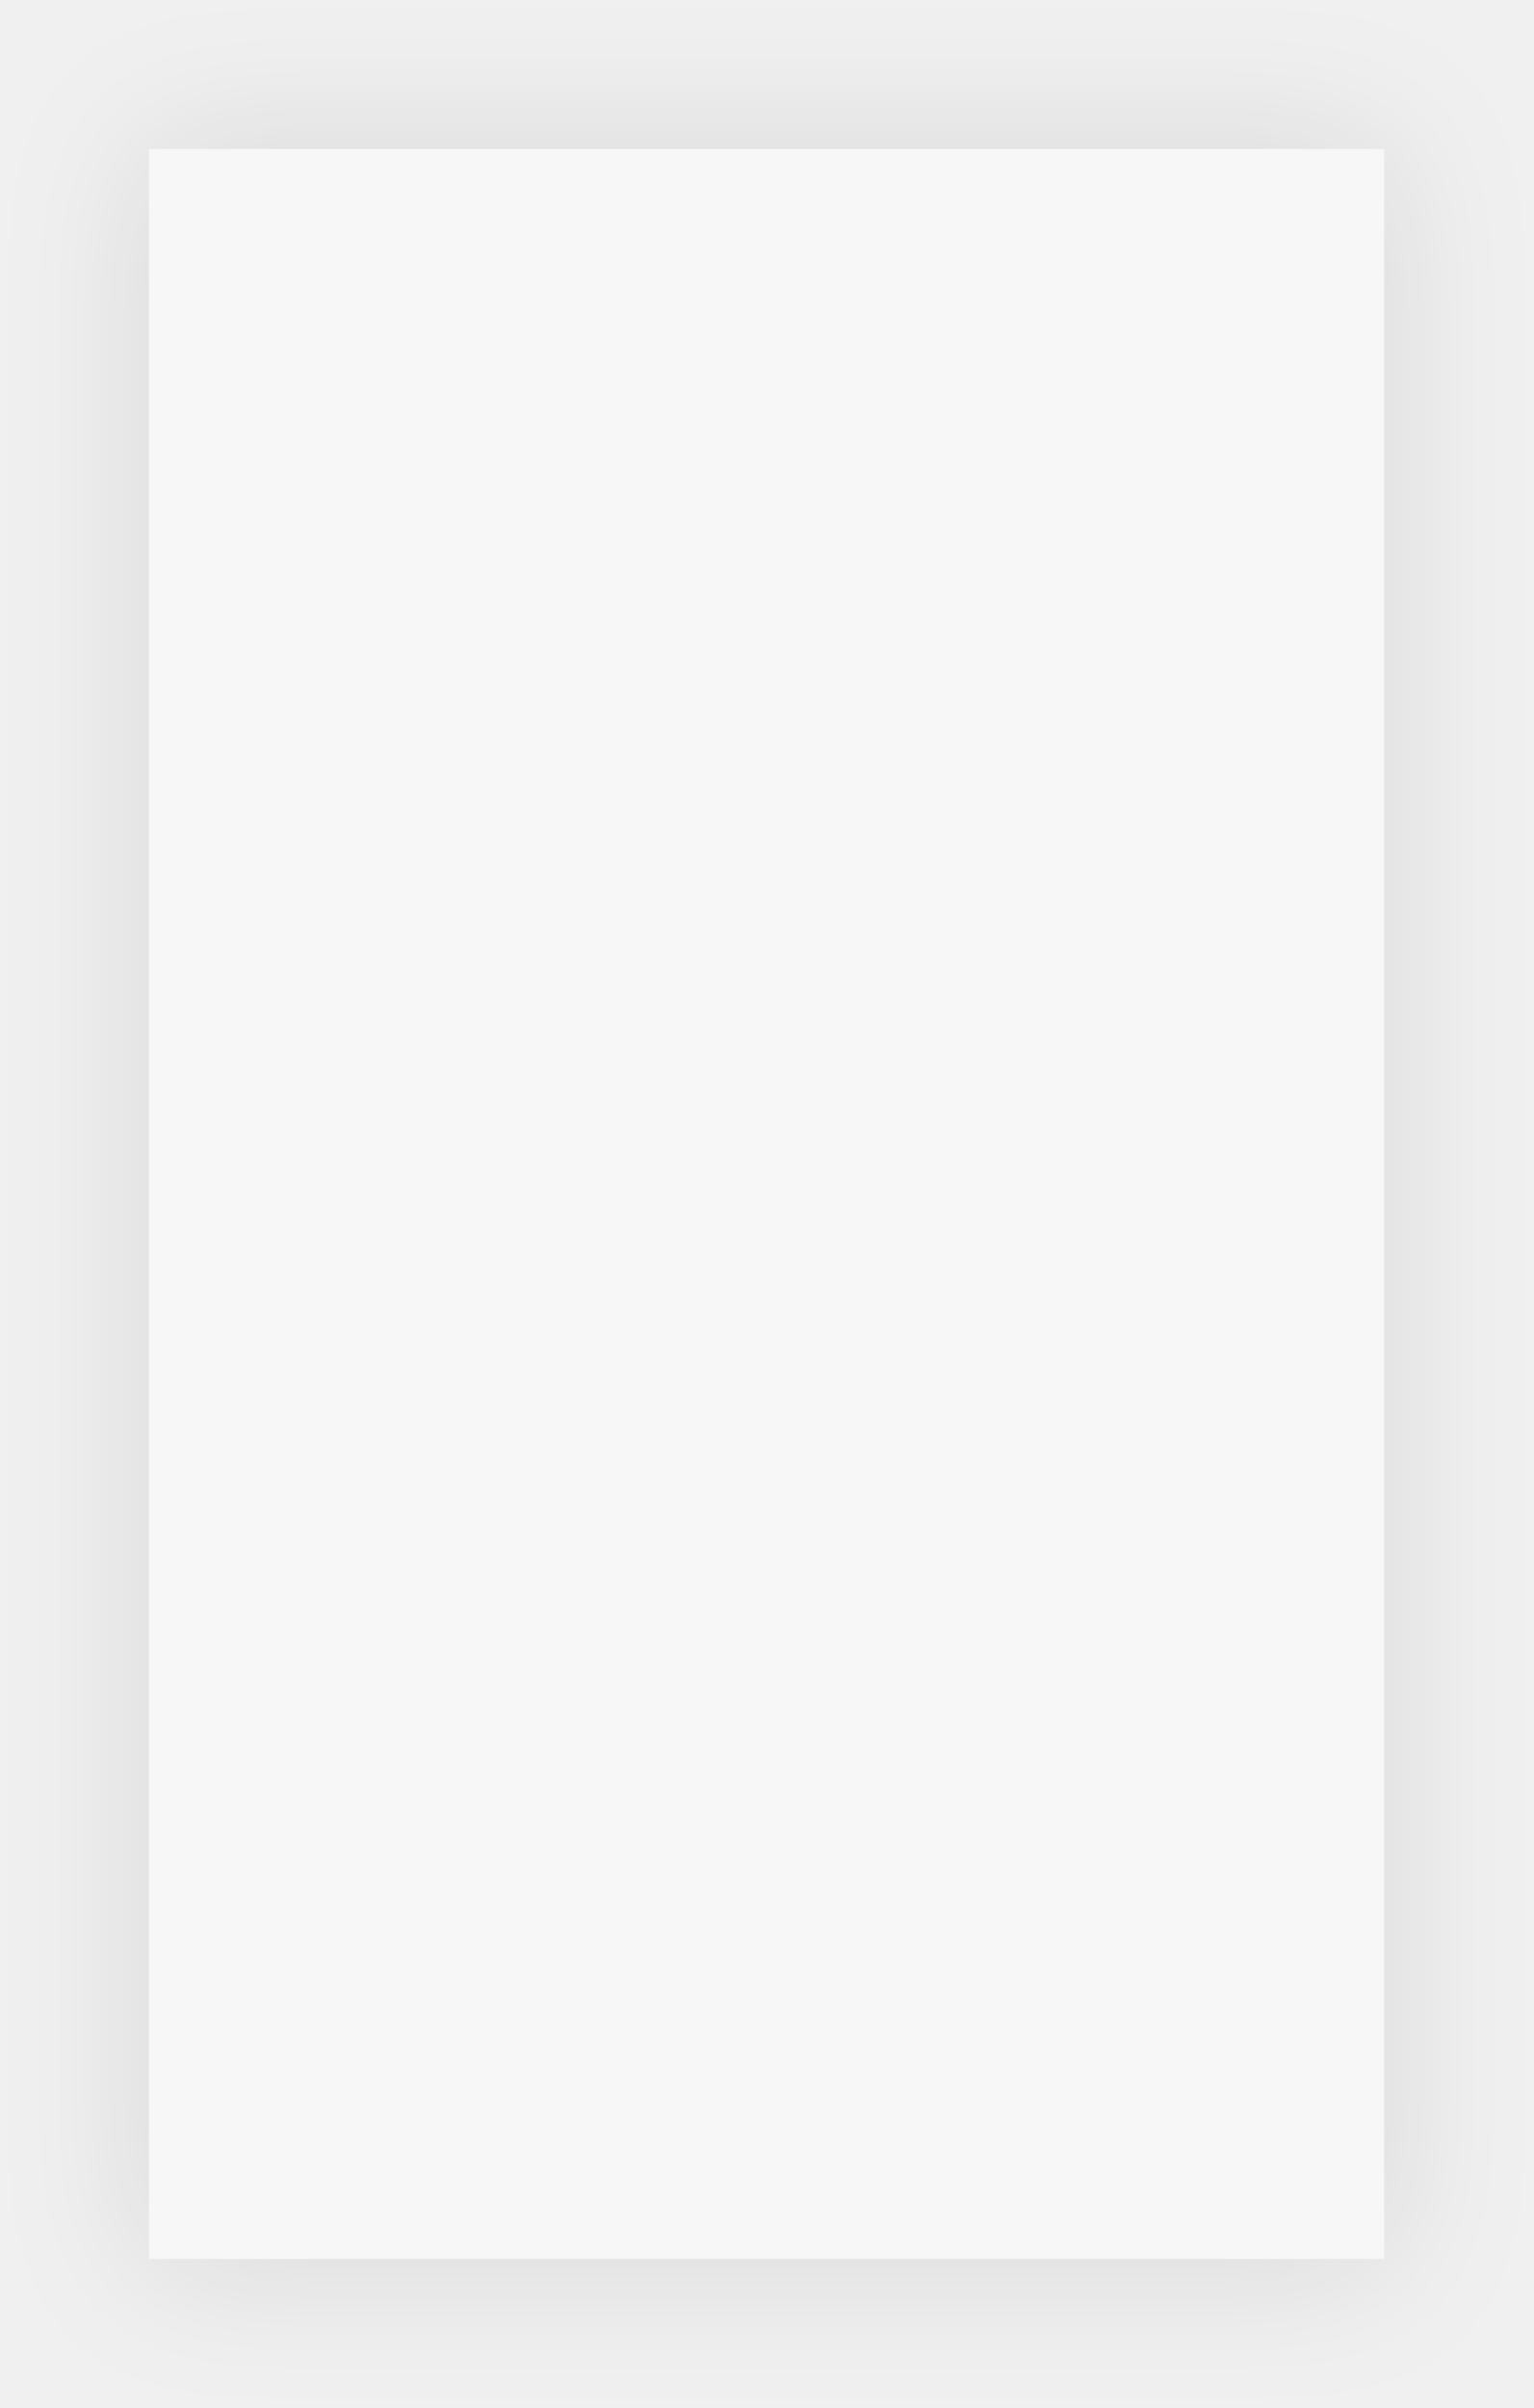
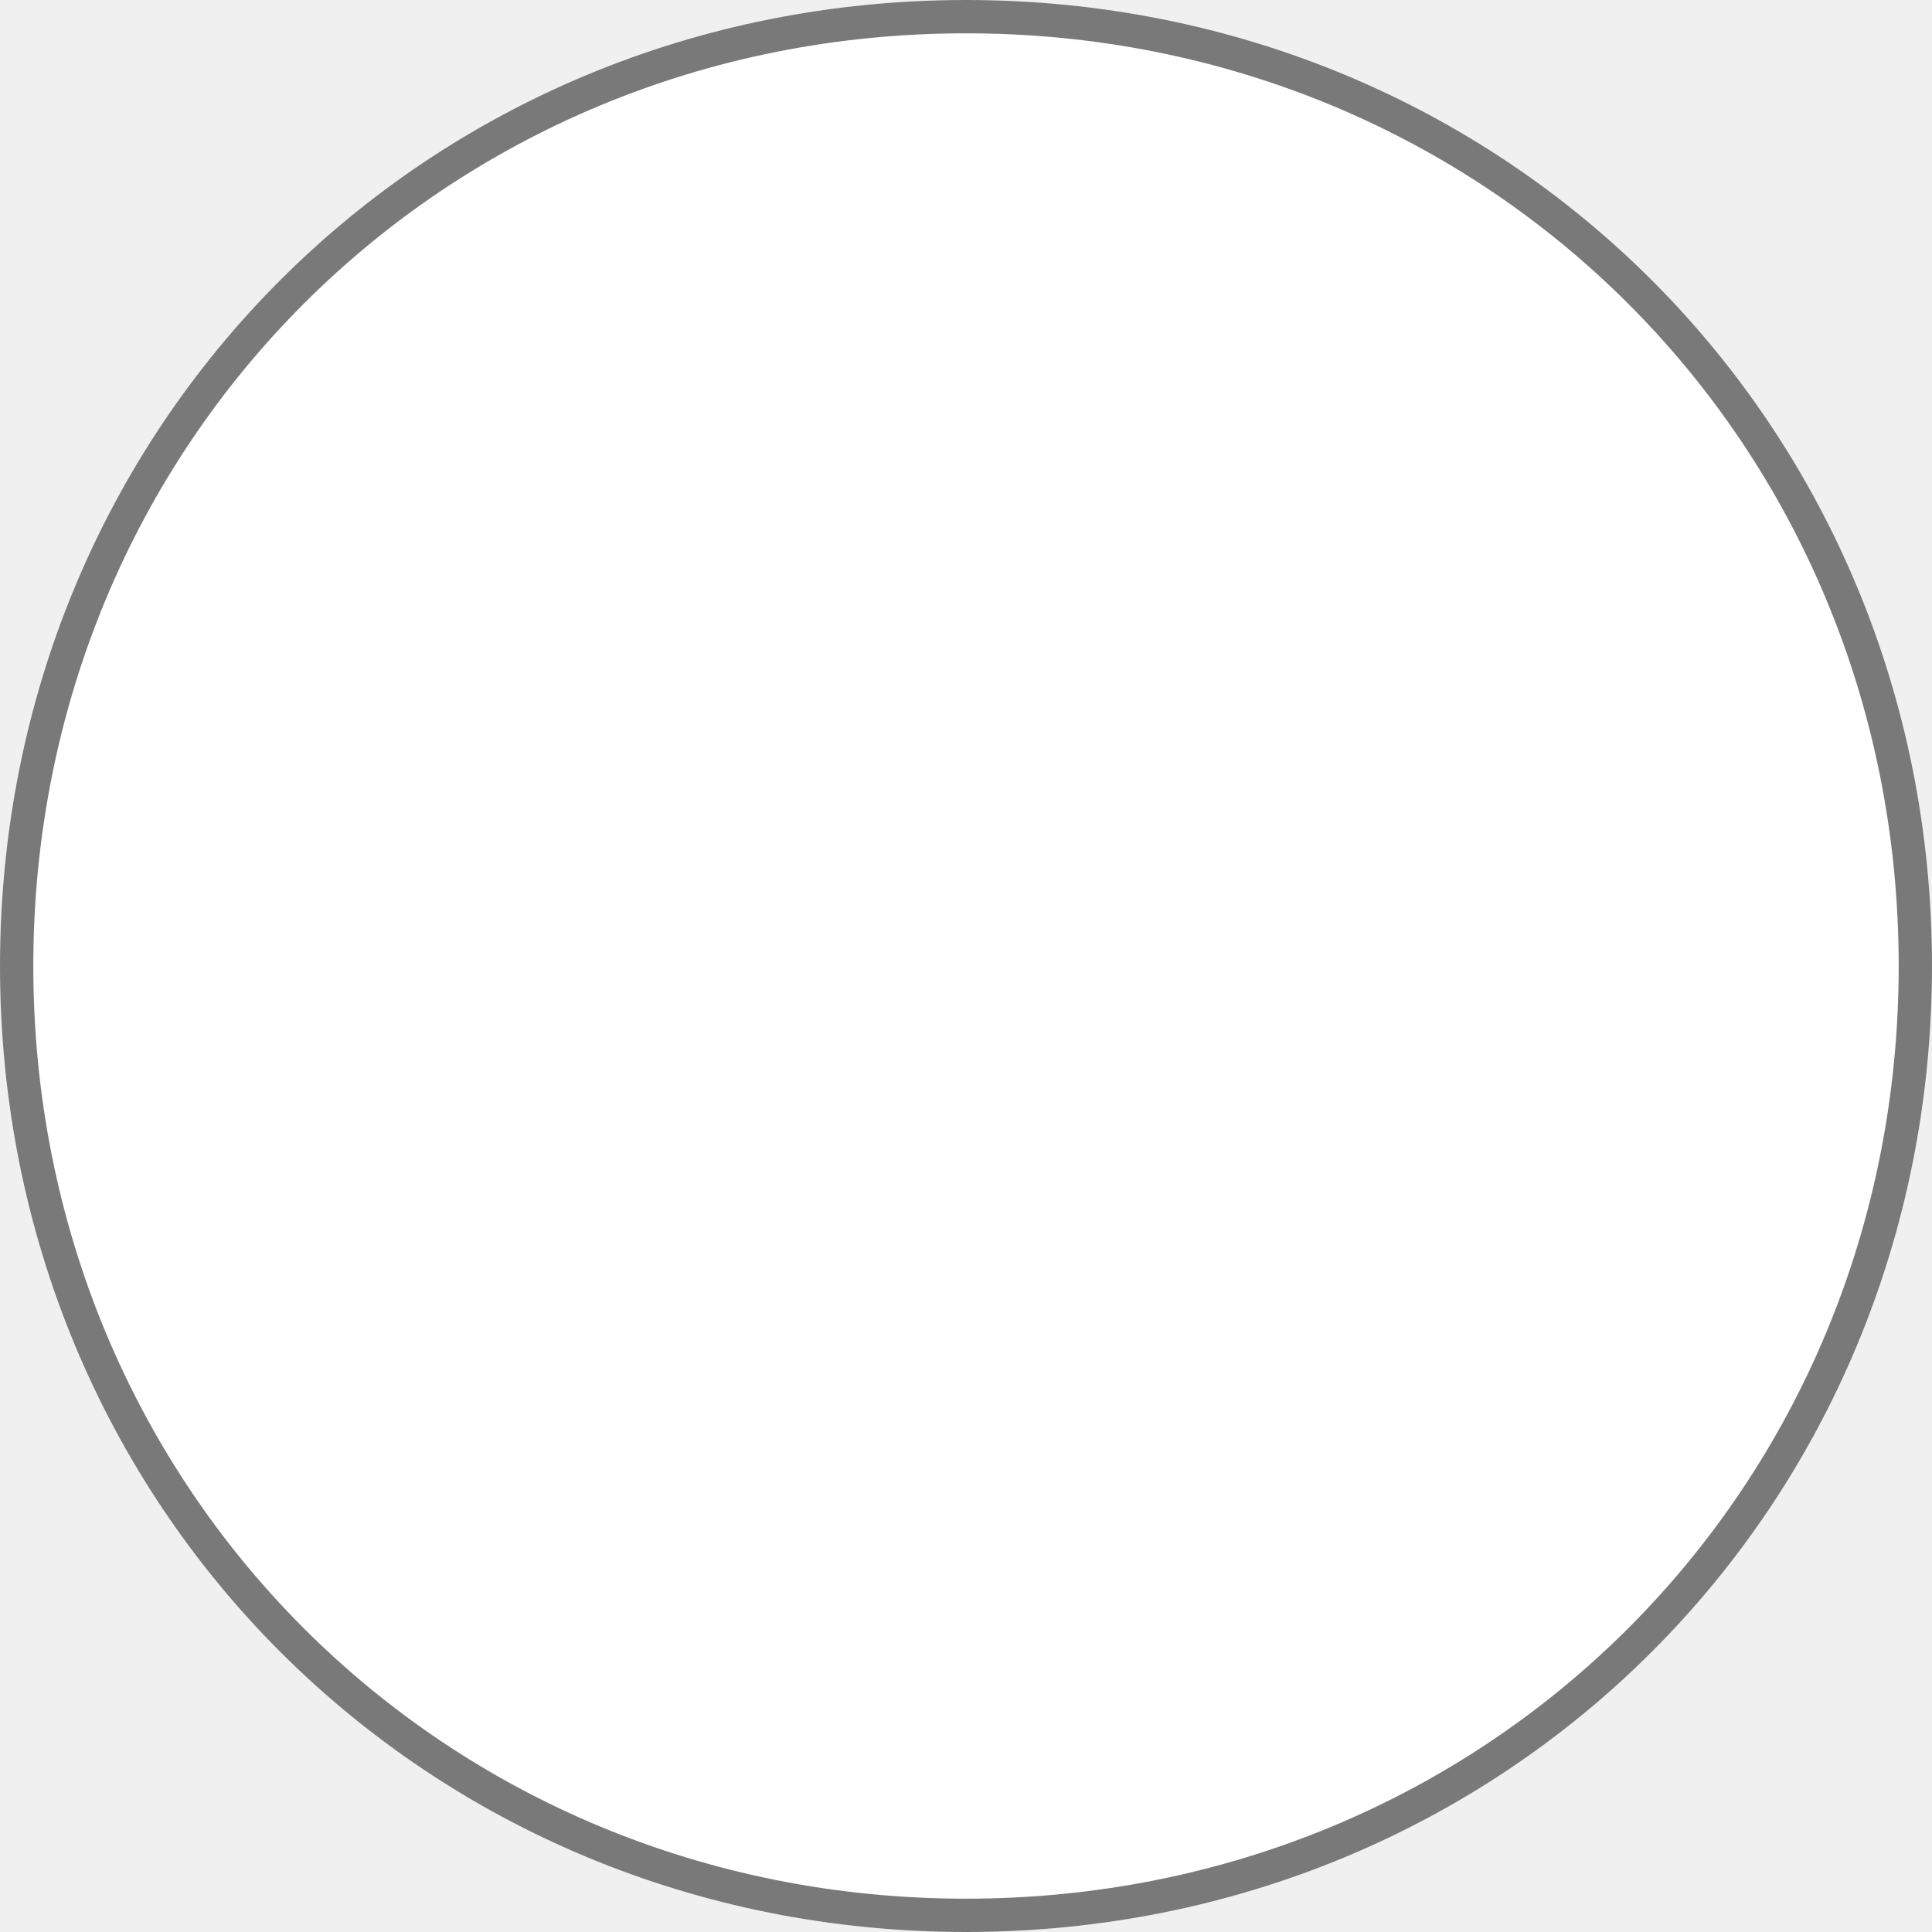
- <svg xmlns="http://www.w3.org/2000/svg" xmlns:xlink="http://www.w3.org/1999/xlink" version="1.1" width="463px" height="727px">
-   <defs>
-     <filter x="1553px" y="107px" width="463px" height="727px" filterUnits="userSpaceOnUse" id="filter354">
-       <feOffset dx="0" dy="0" in="SourceAlpha" result="shadowOffsetInner" />
-       <feGaussianBlur stdDeviation="22" in="shadowOffsetInner" result="shadowGaussian" />
-       <feComposite in2="shadowGaussian" operator="atop" in="SourceAlpha" result="shadowComposite" />
-       <feColorMatrix type="matrix" values="0 0 0 0 0  0 0 0 0 0  0 0 0 0 0  0 0 0 0.102 0  " in="shadowComposite" />
-     </filter>
-     <g id="widget355">
-       <path d="M 1598 152  L 1971 152  L 1971 789  L 1598 789  L 1598 152  Z " fill-rule="nonzero" fill="#f7f7f7" stroke="none" />
-     </g>
-   </defs>
-   <g transform="matrix(1 0 0 1 -1553 -107 )">
-     <use xlink:href="#widget355" filter="url(#filter354)" />
-     <use xlink:href="#widget355" />
+ <svg xmlns="http://www.w3.org/2000/svg" version="1.1" width="58px" height="58px">
+   <g transform="matrix(1 0 0 1 -988 -662 )">
+     <path d="M 1017 662  C 1033.24 662  1046 674.76  1046 691  C 1046 707.24  1033.24 720  1017 720  C 1000.76 720  988 707.24  988 691  C 988 674.76  1000.76 662  1017 662  Z " fill-rule="nonzero" fill="#ffffff" stroke="none" />
+     <path d="M 1017 662.5  C 1032.96 662.5  1045.5 675.04  1045.5 691  C 1045.5 706.96  1032.96 719.5  1017 719.5  C 1001.04 719.5  988.5 706.96  988.5 691  C 988.5 675.04  1001.04 662.5  1017 662.5  Z " stroke-width="1" stroke="#797979" fill="none" />
  </g>
</svg>
